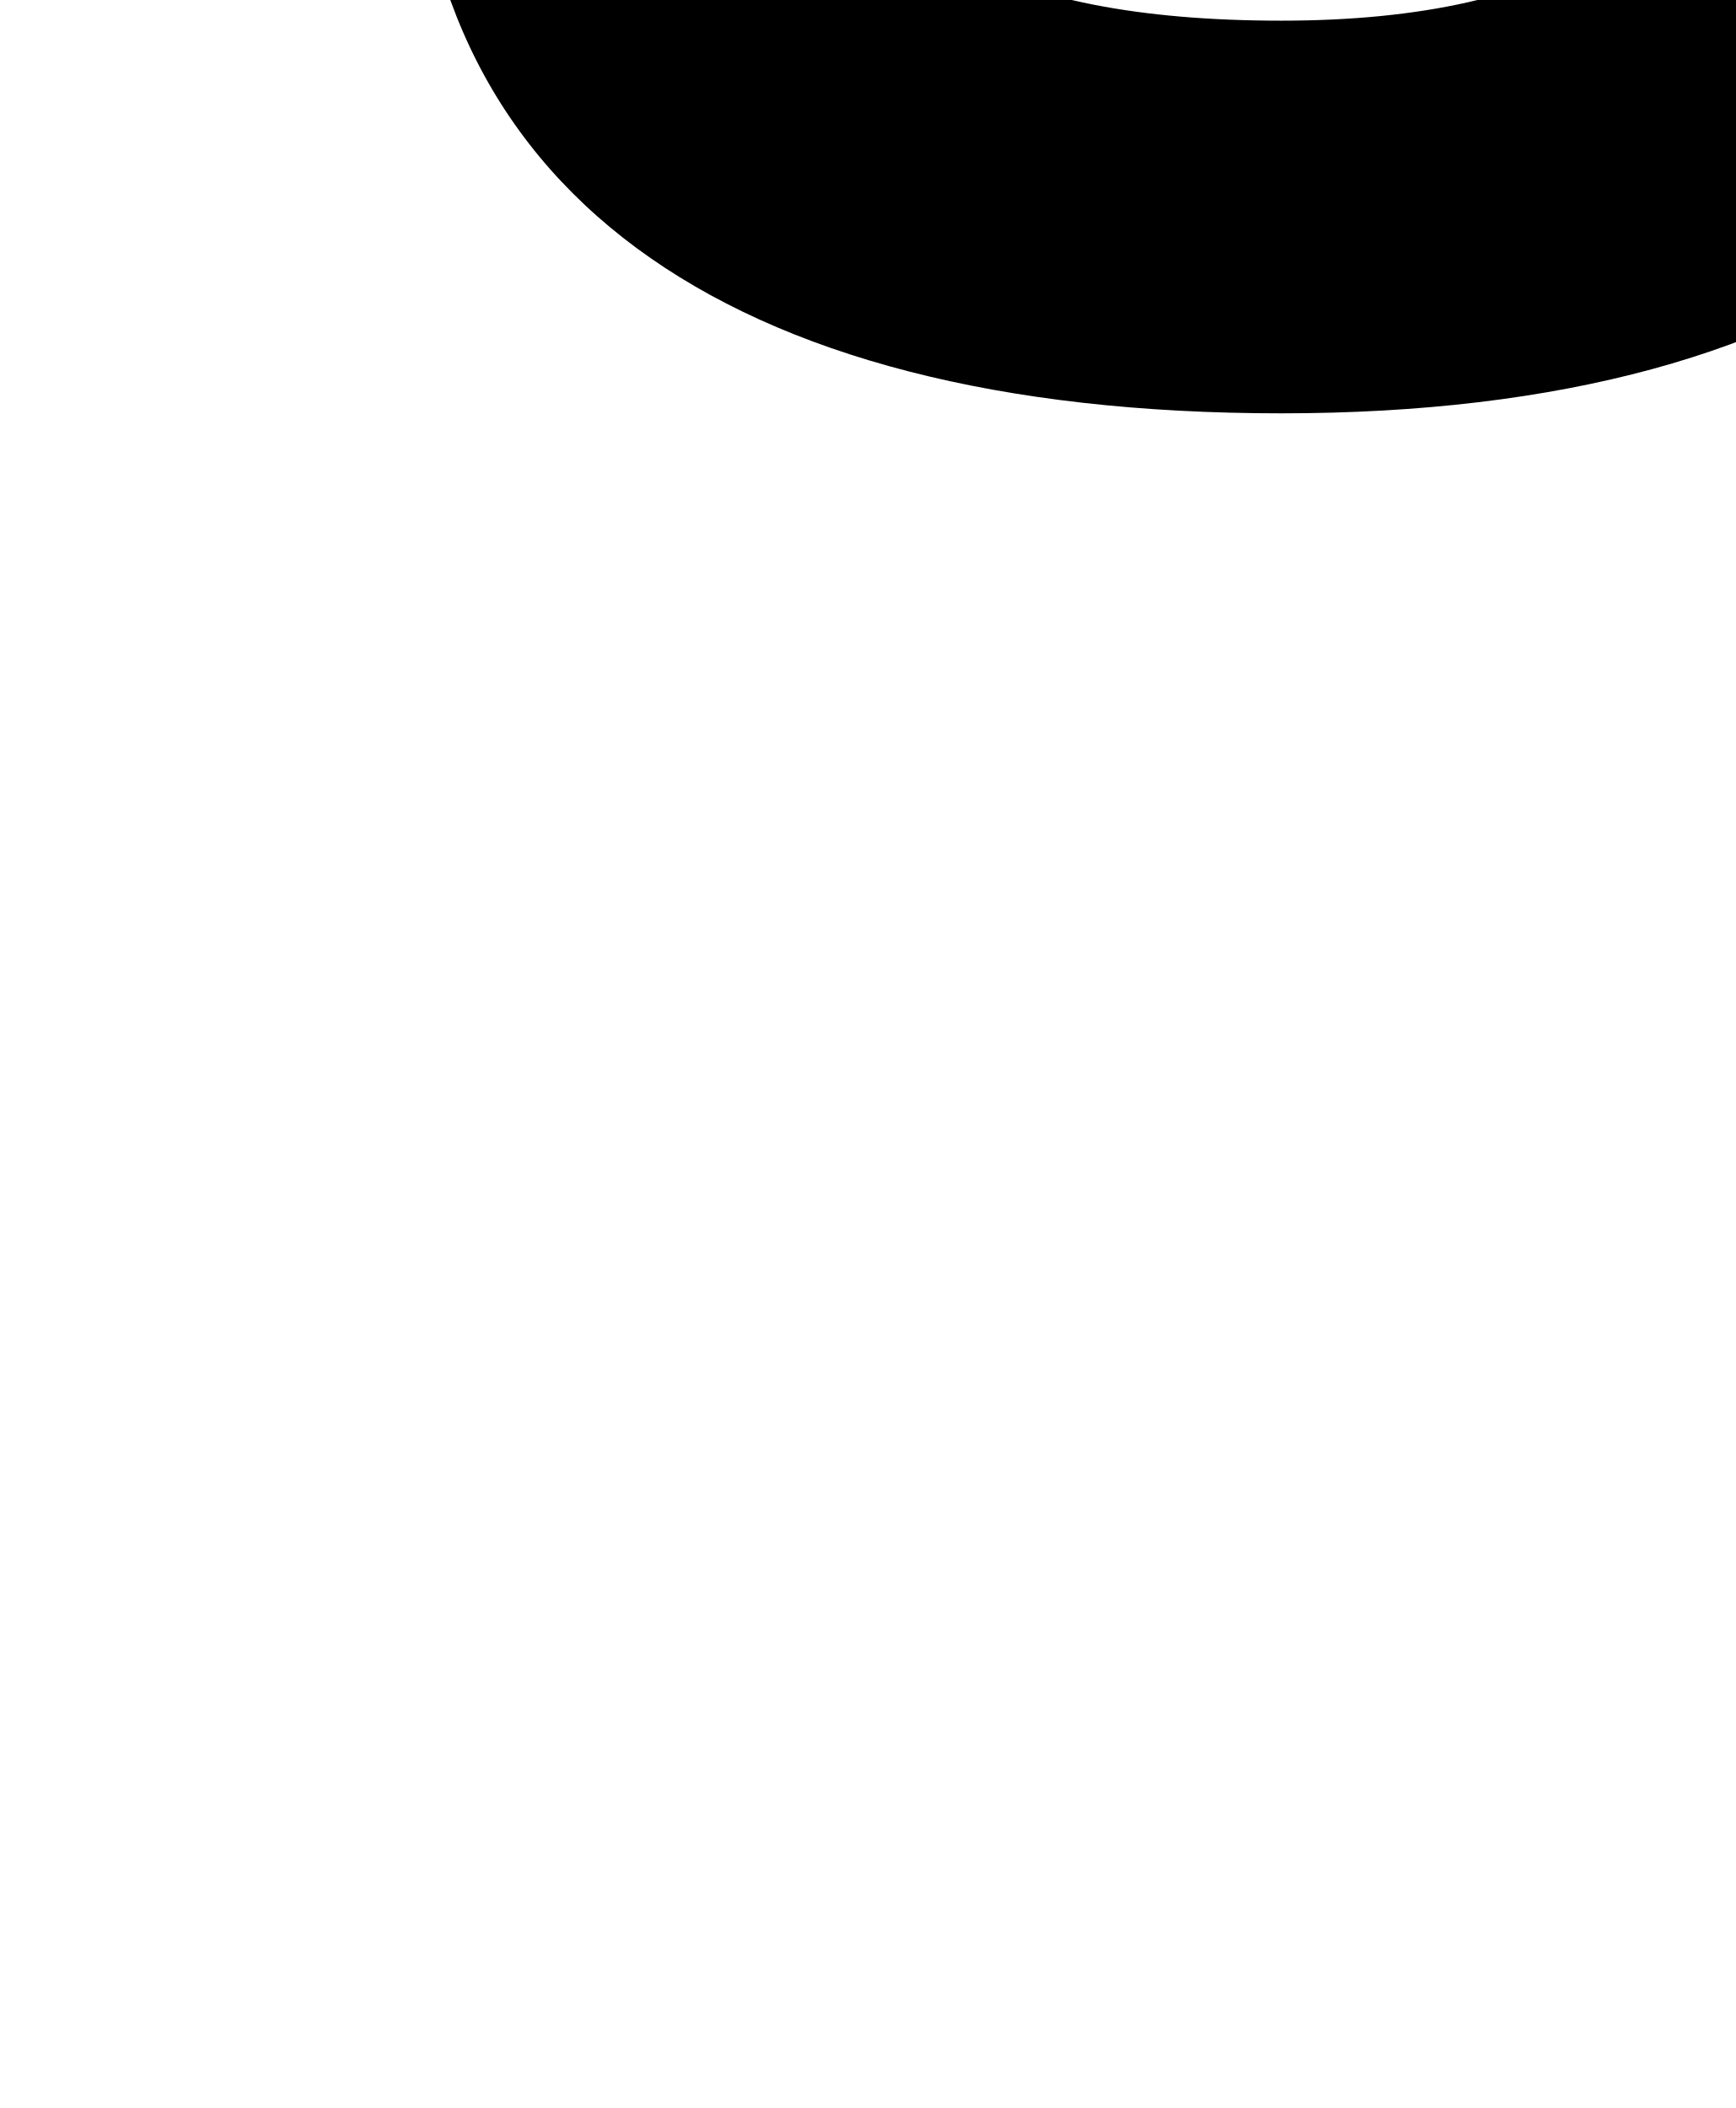
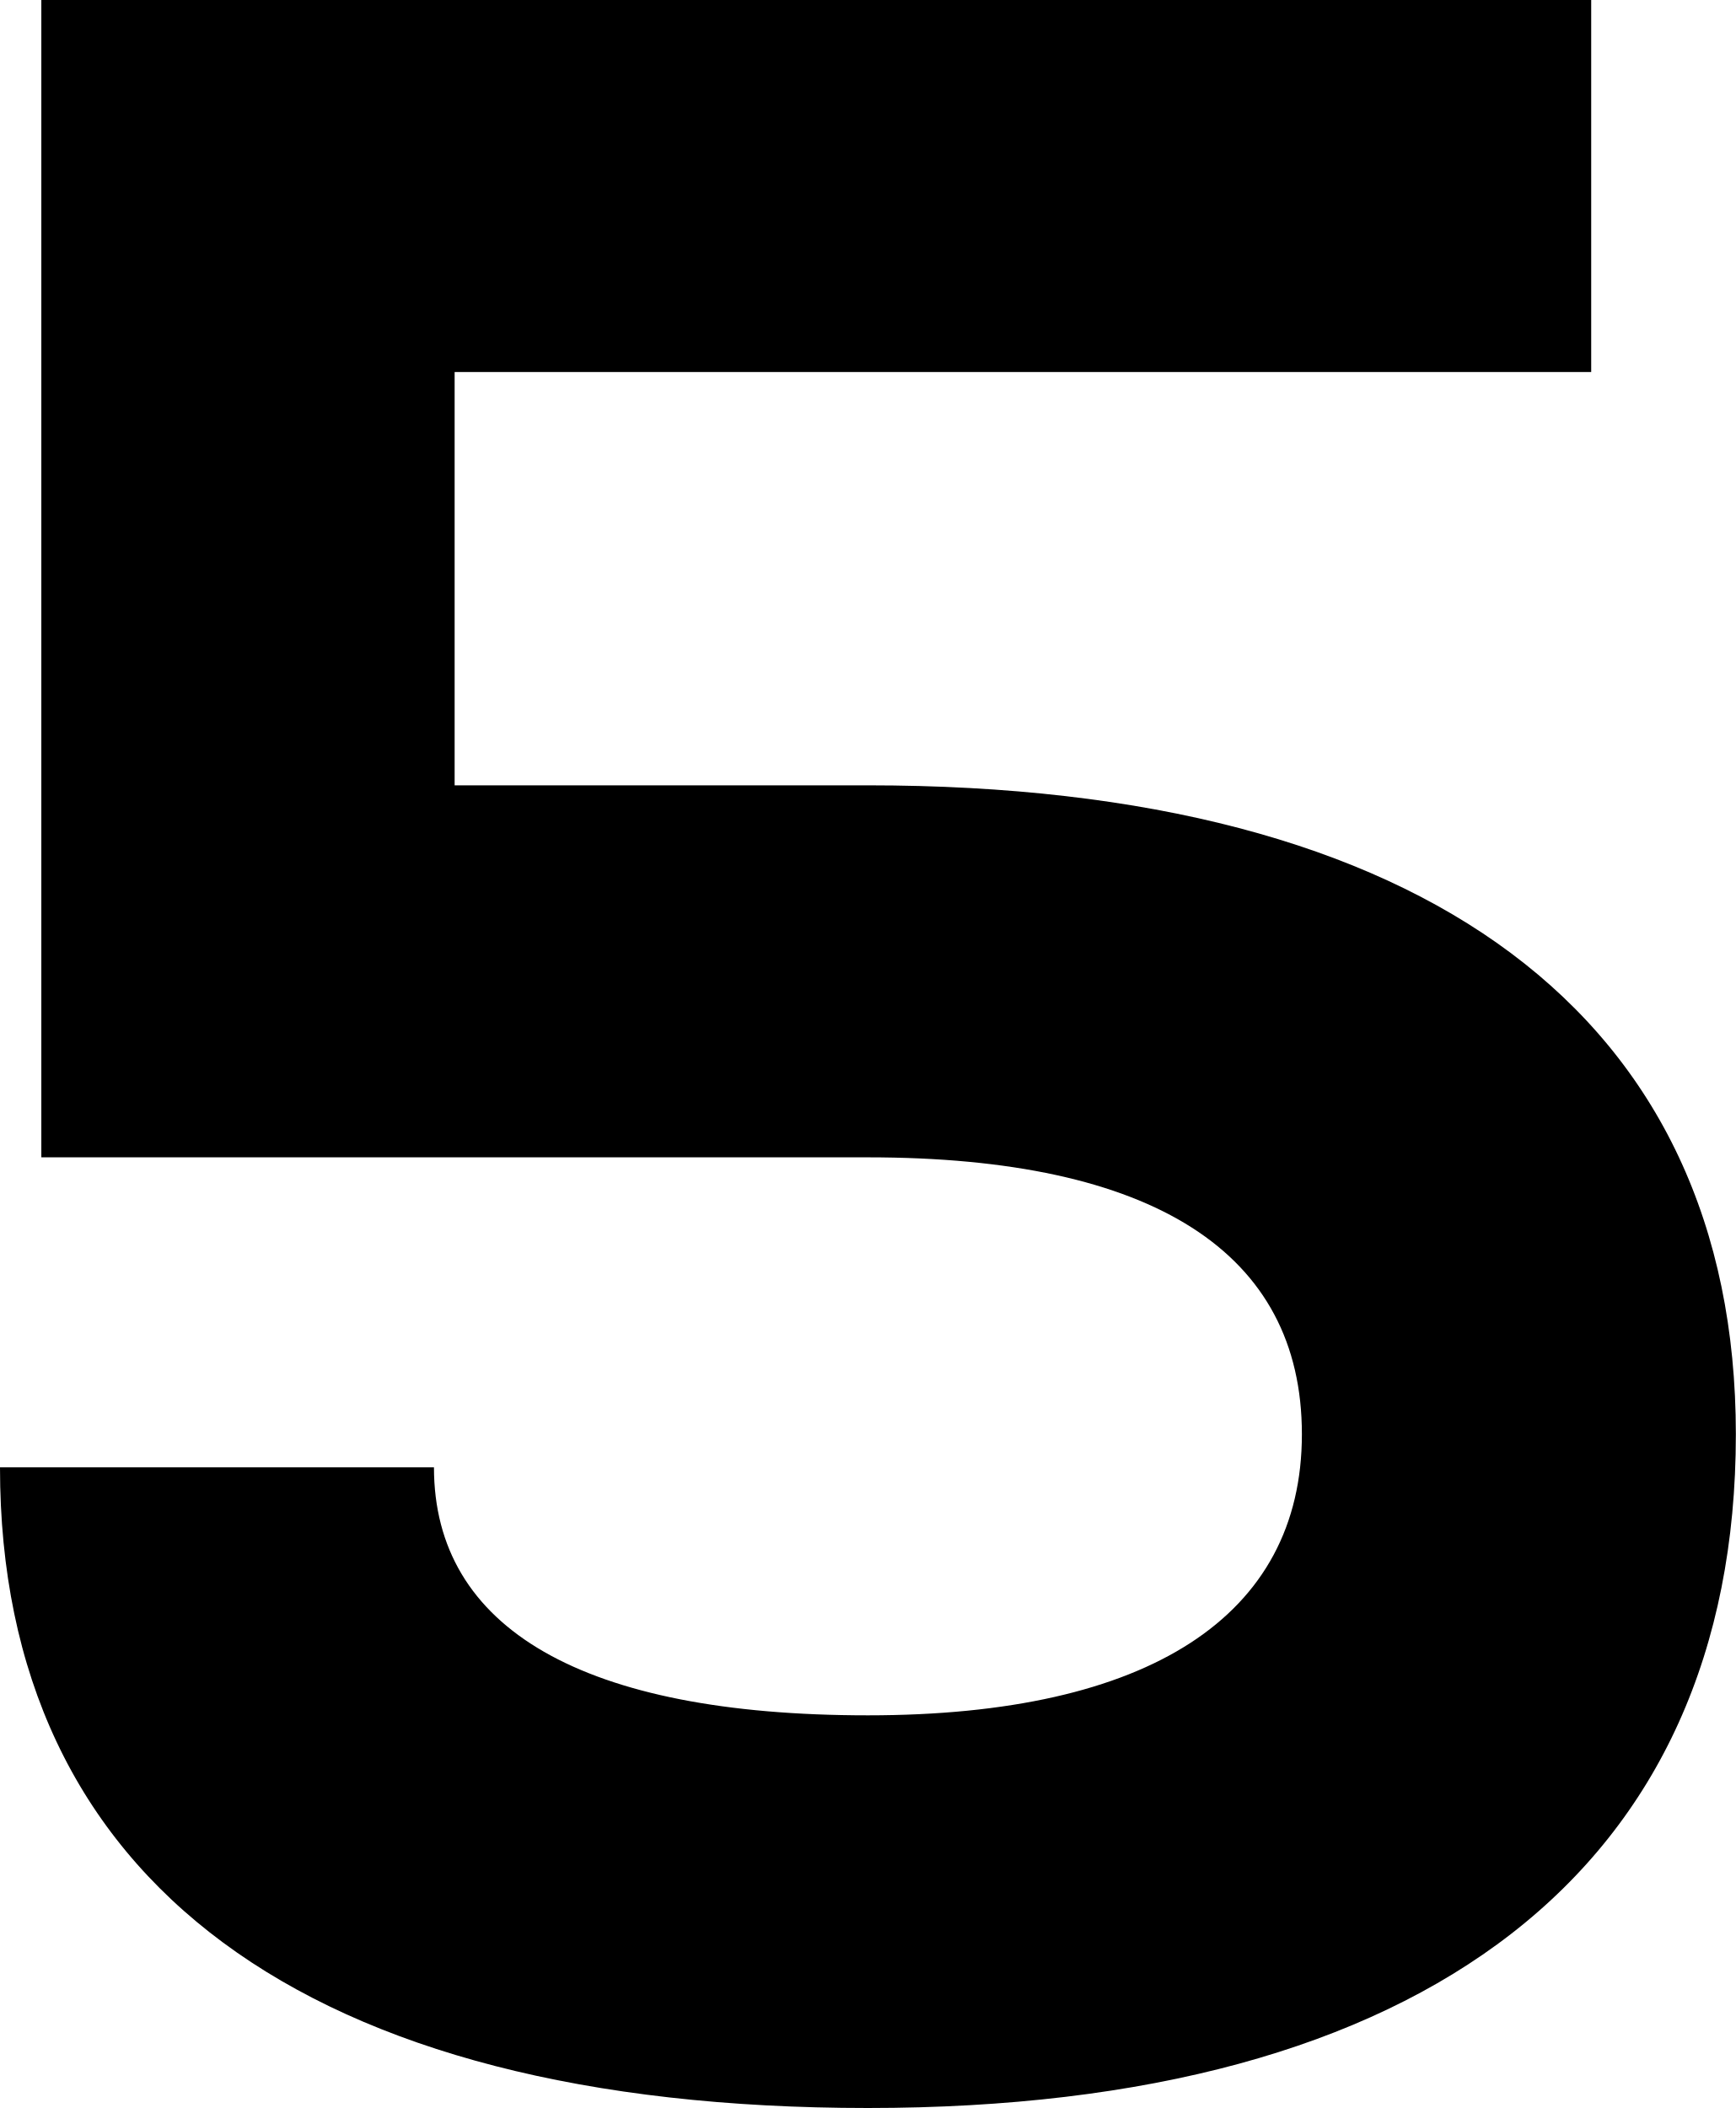
- <svg viewBox="65 -10 420 510" transform="rotate(180 50 50) scale(-1,1)">
-   <g>
-     <path d="M75 220v280h375v-90h-275v-100h100c135 0 210 -56 210 -157c0 -105 -75 -163 -210 -163c-136 0 -210 55 -210 155h105c0 -39 36 -60 105 -60c68 0 105 24 105 68s-36 67 -105 67h-200z" />
-   </g>
+ <svg viewBox="0 0 420 510">
+   <path d="M 10 280 v -280 h 375 v 90 h -275 v 100 h 100 c 135 0 210 56 210 157 c 0 105 -75 163 -210 163 c -136 0 -210 -55 -210 -155 h 105 c 0 39 36 60 105 60 c 68 0 105 -24 105 -68 s -36 -67 -105 -67 h -200 z" />
</svg>
